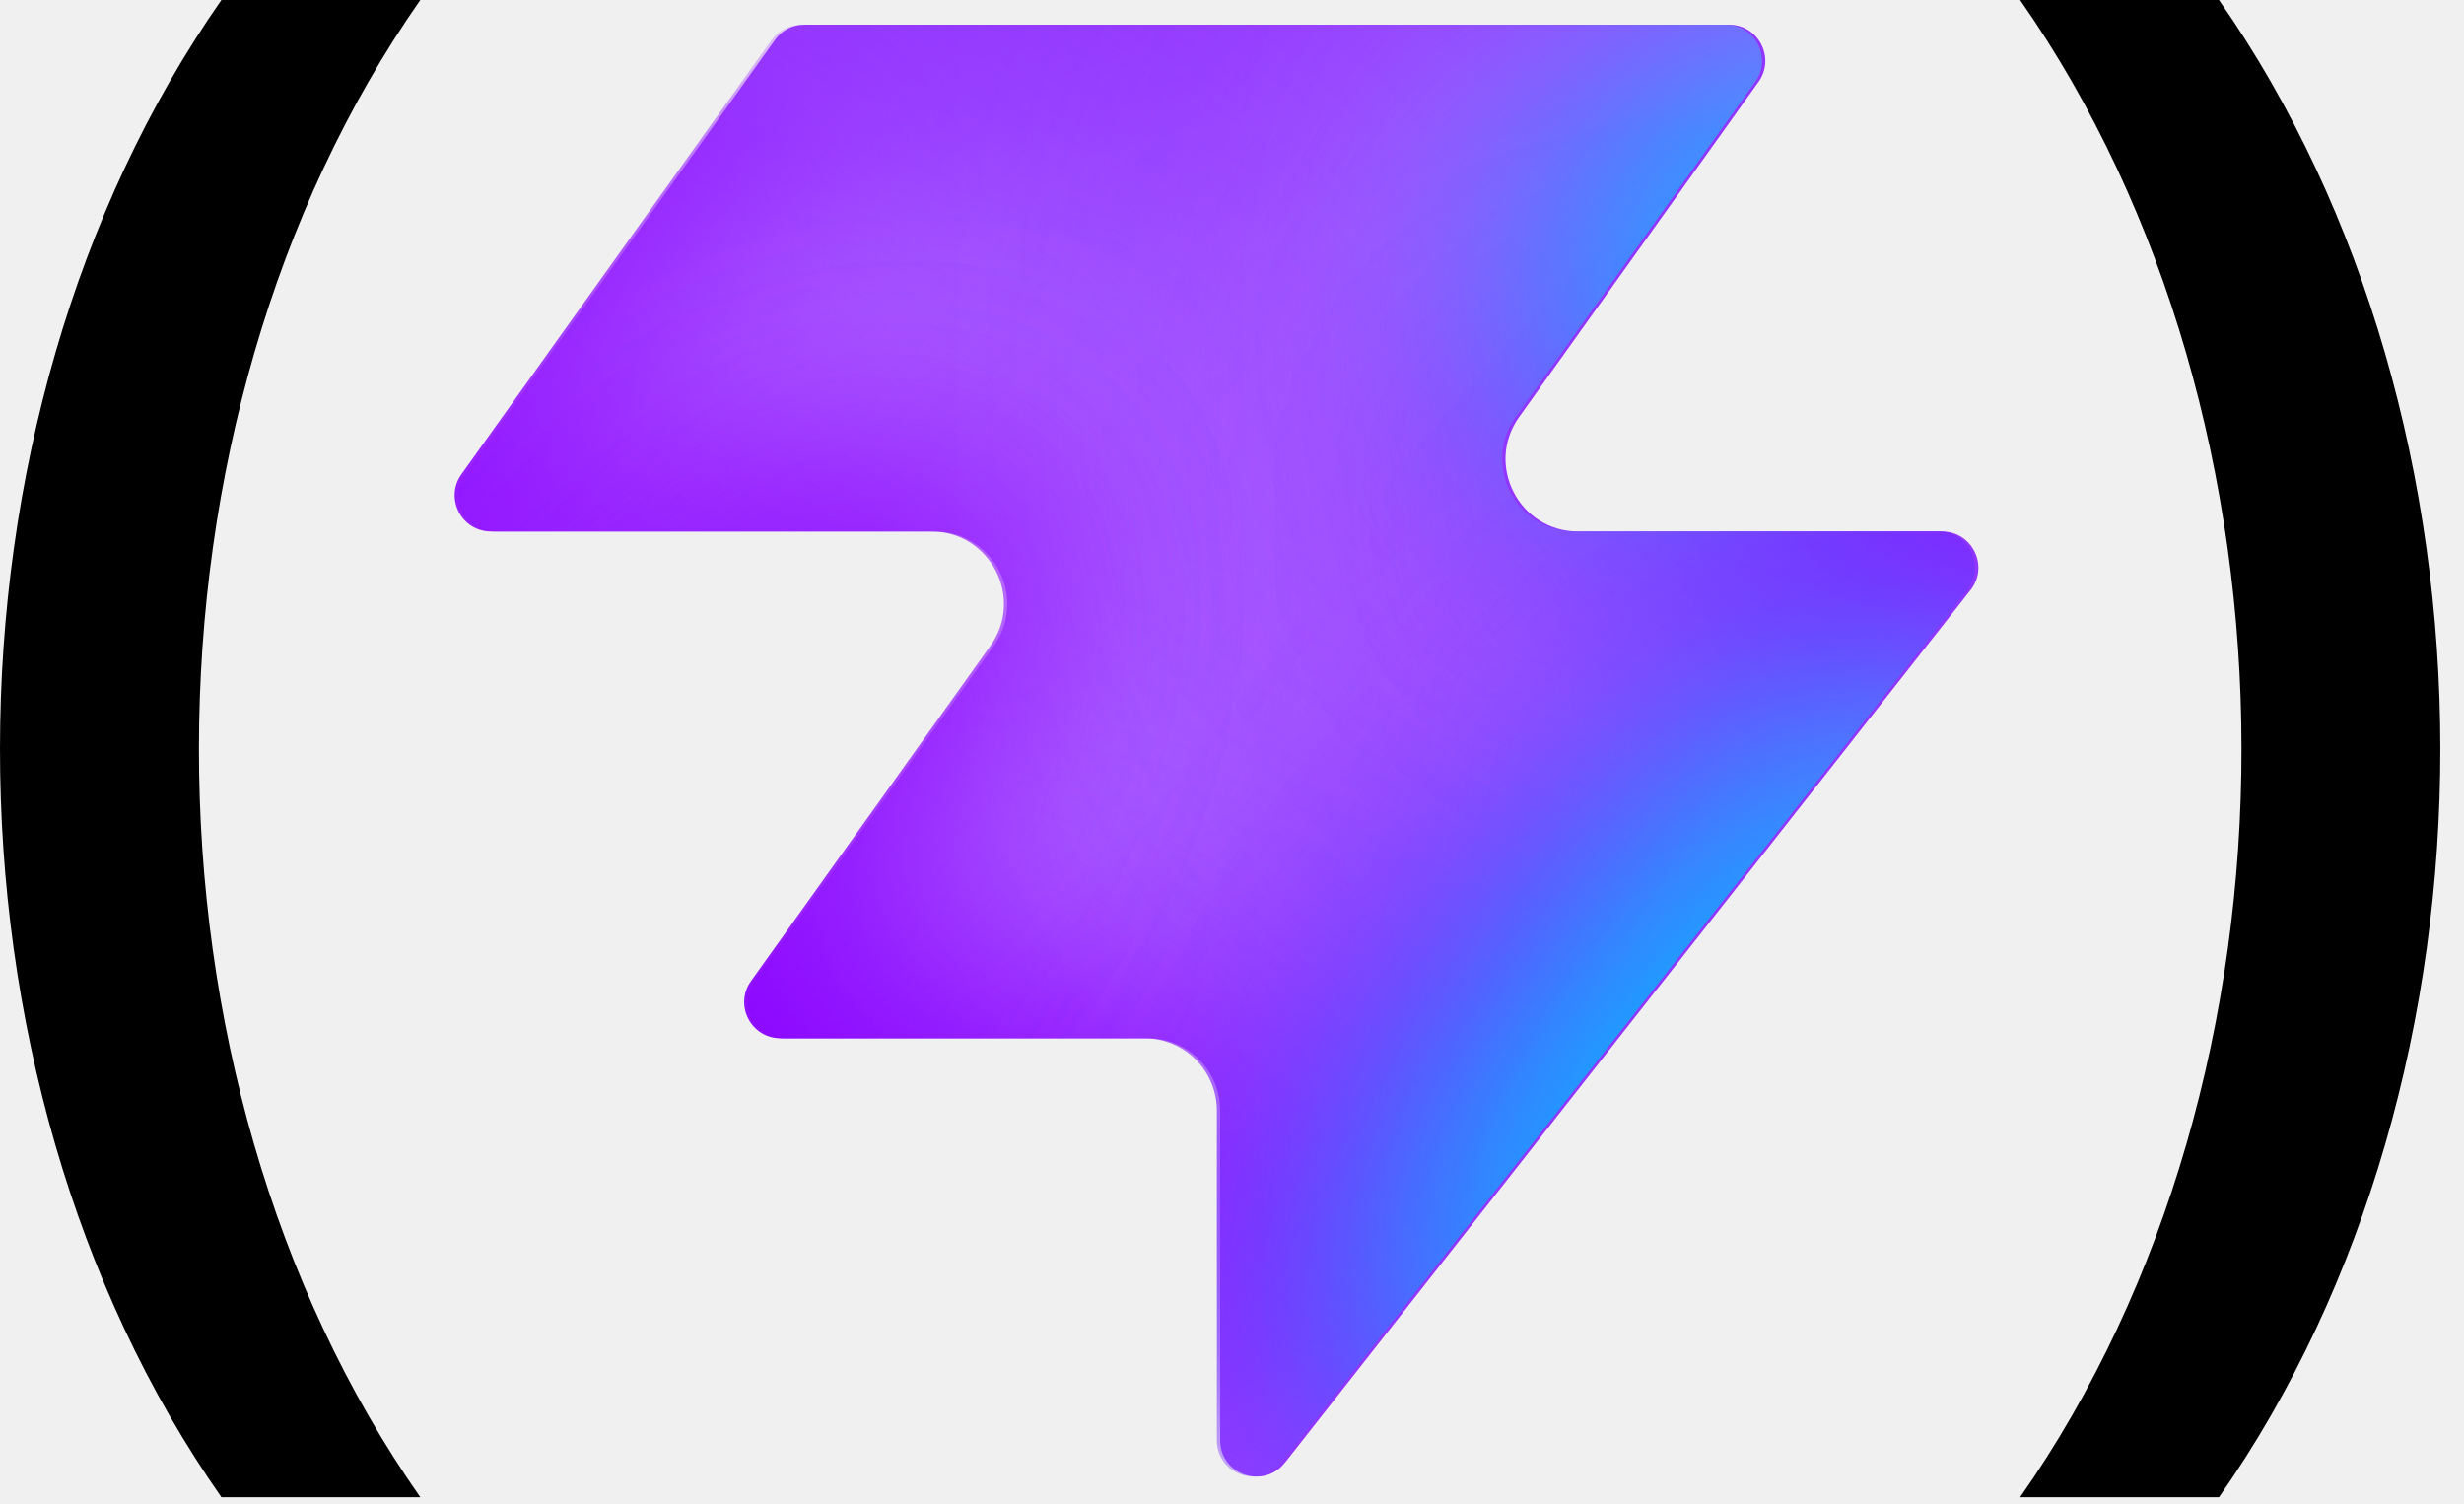
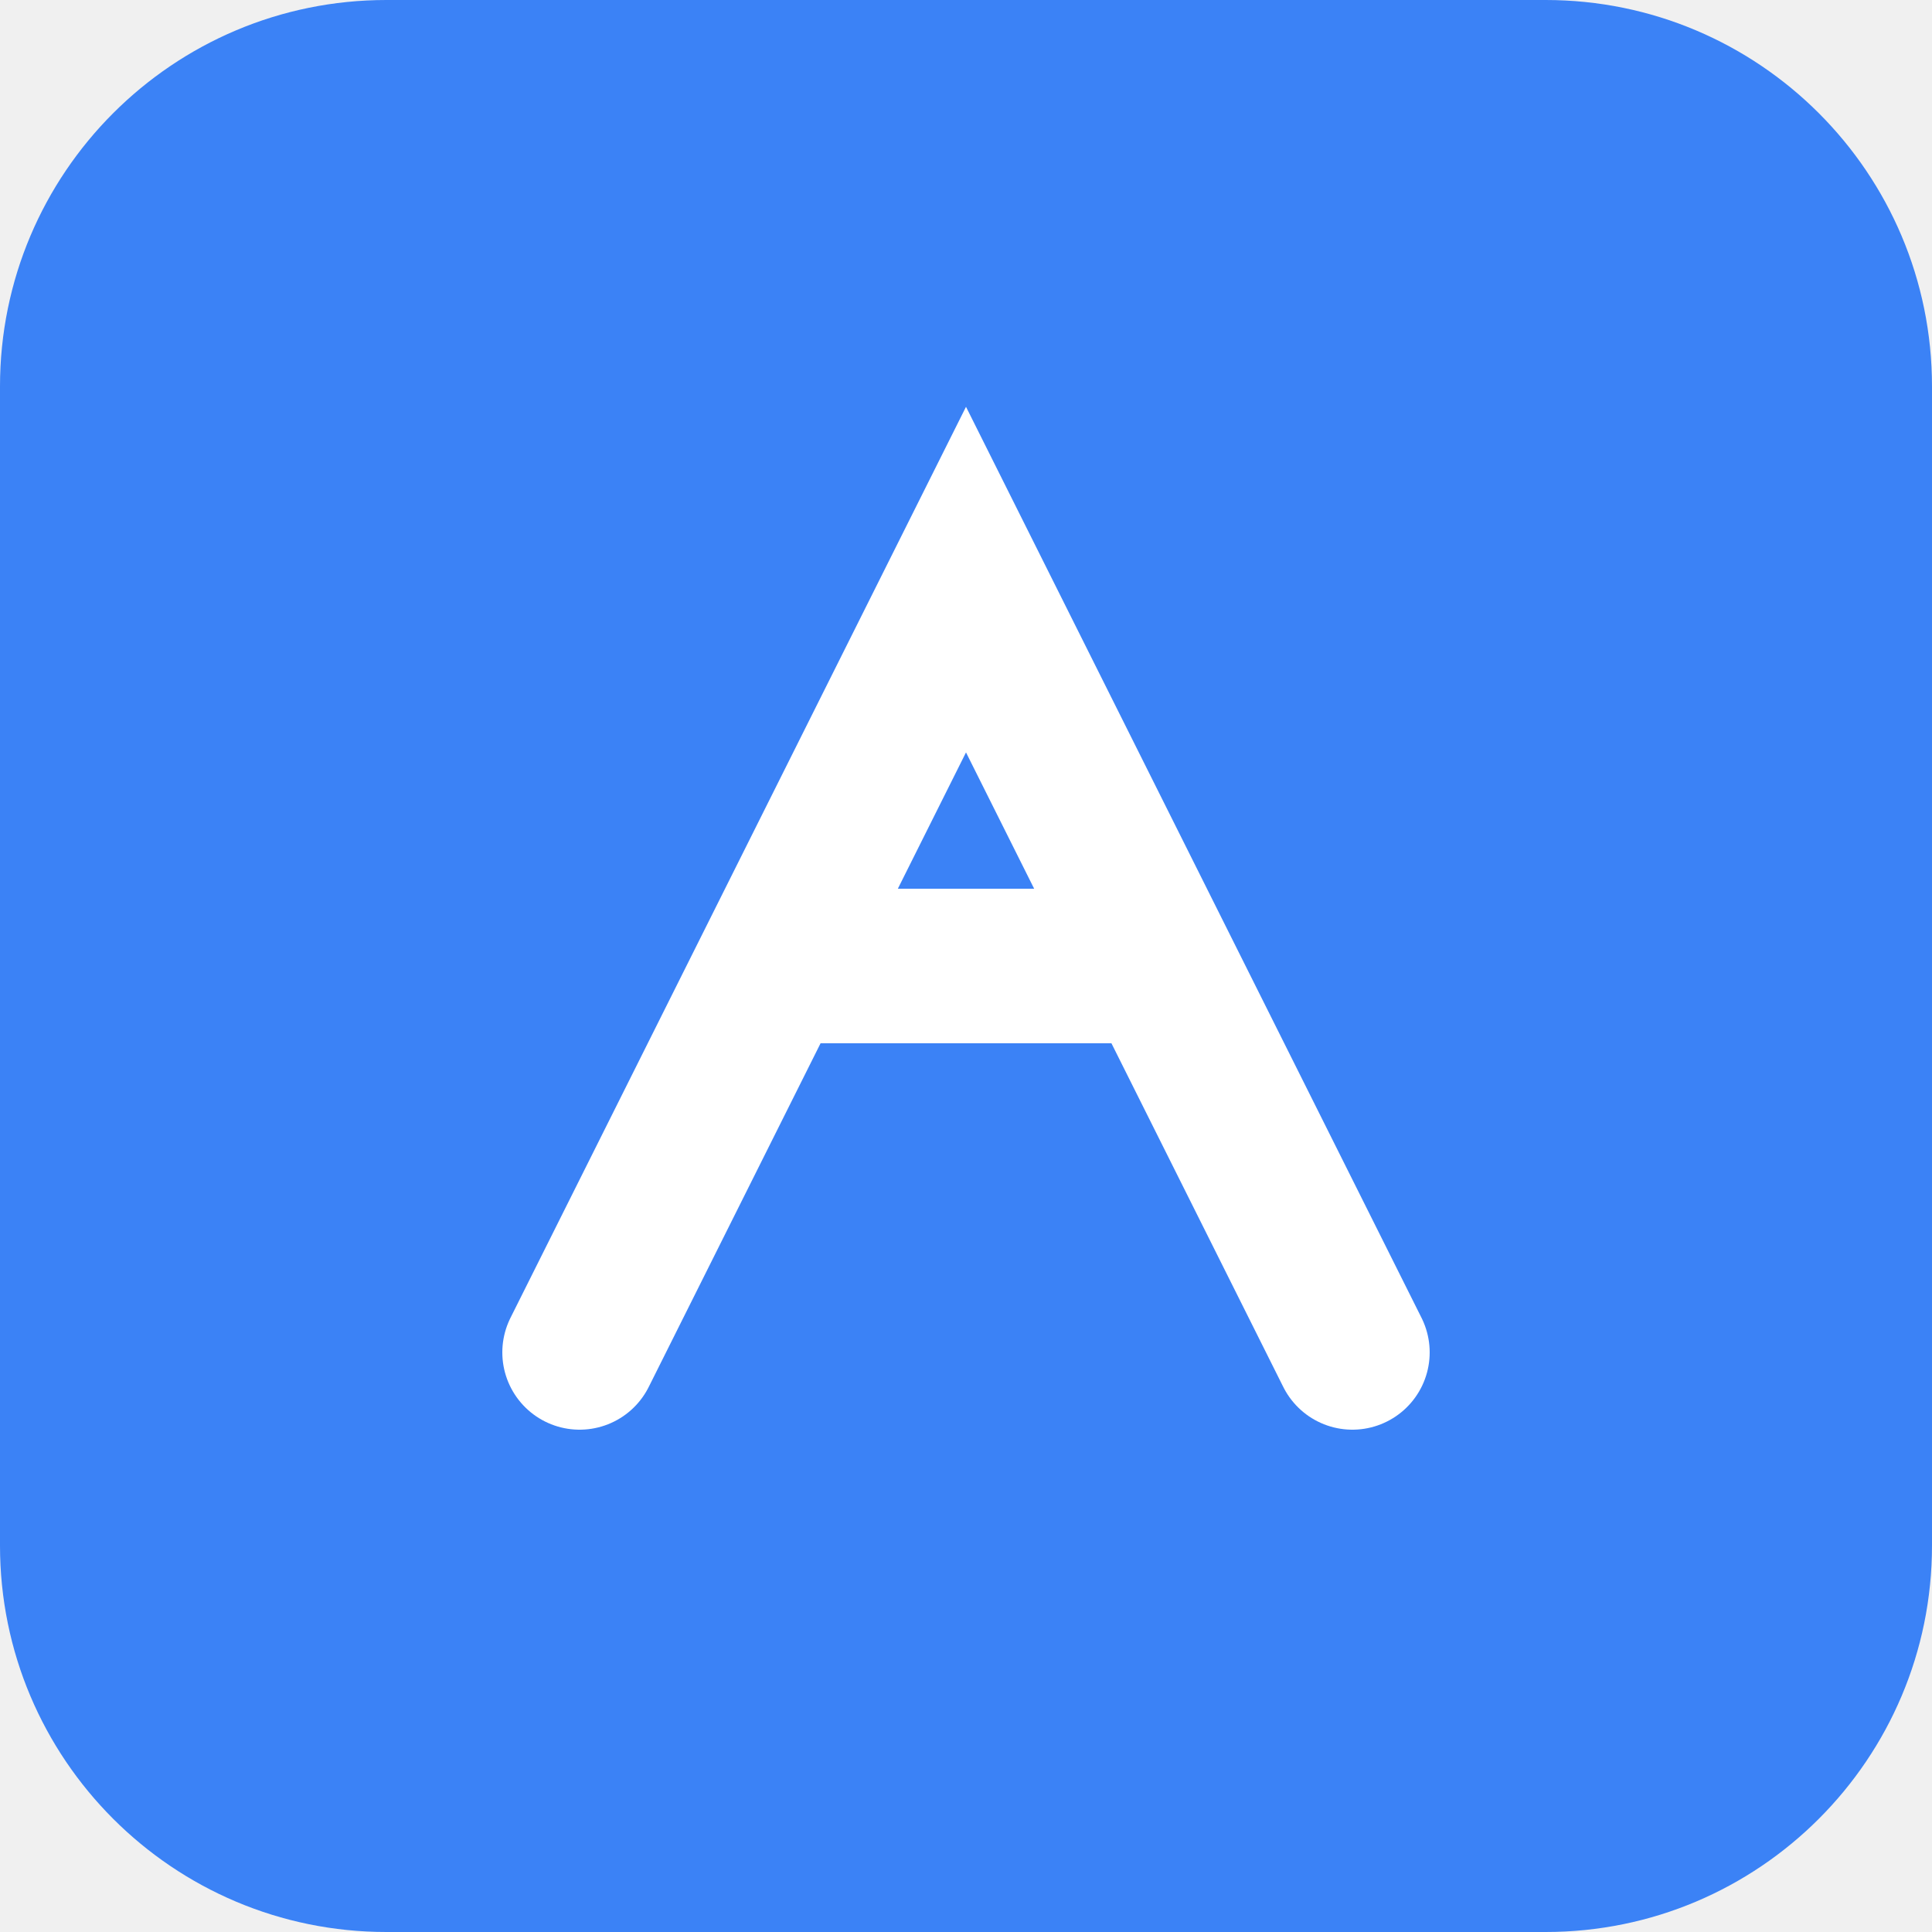
- <svg xmlns="http://www.w3.org/2000/svg" width="77" height="47" fill="none" aria-labelledby="vite-logo-title" viewBox="0 0 77 47">
-   <style>.parenthesis{fill:#000}@media (prefers-color-scheme:dark){.parenthesis{fill:#fff}}</style>
-   <path fill="#9135ff" d="M40.151 45.71c-.663.844-2.02.374-2.02-.699V34.708a2.26 2.26 0 0 0-2.262-2.262H24.493c-.92 0-1.457-1.04-.92-1.788l7.479-10.471c1.07-1.498 0-3.578-1.842-3.578H15.443c-.92 0-1.456-1.04-.92-1.788l9.696-13.576c.213-.297.556-.474.92-.474h28.894c.92 0 1.456 1.04.92 1.788l-7.48 10.472c-1.07 1.497 0 3.578 1.842 3.578h11.376c.944 0 1.474 1.087.89 1.83L40.153 45.712z" />
-   <mask id="a" width="48" height="47" x="14" y="0" maskUnits="userSpaceOnUse" style="mask-type:alpha">
-     <path fill="#000" d="M40.047 45.71c-.663.843-2.02.374-2.02-.699V34.708a2.26 2.26 0 0 0-2.262-2.262H24.389c-.92 0-1.457-1.04-.92-1.788l7.479-10.472c1.07-1.497 0-3.578-1.842-3.578H15.34c-.92 0-1.456-1.04-.92-1.788l9.696-13.575c.213-.297.556-.474.92-.474H53.93c.92 0 1.456 1.04.92 1.788L47.37 13.03c-1.07 1.498 0 3.578 1.842 3.578h11.376c.944 0 1.474 1.088.89 1.831L40.049 45.712z" />
-   </mask>
-   <g mask="url(#a)">
-     <g filter="url(#b)">
-       <ellipse cx="5.508" cy="14.704" fill="#eee6ff" rx="5.508" ry="14.704" transform="rotate(269.814 20.96 11.29)scale(-1 1)" />
-     </g>
-     <g filter="url(#c)">
-       <ellipse cx="10.399" cy="29.851" fill="#eee6ff" rx="10.399" ry="29.851" transform="rotate(89.814 -16.902 -8.275)scale(1 -1)" />
-     </g>
-     <g filter="url(#d)">
-       <ellipse cx="5.508" cy="30.487" fill="#8900ff" rx="5.508" ry="30.487" transform="rotate(89.814 -19.197 -7.127)scale(1 -1)" />
-     </g>
-     <g filter="url(#e)">
-       <ellipse cx="5.508" cy="30.599" fill="#8900ff" rx="5.508" ry="30.599" transform="rotate(89.814 -25.928 4.177)scale(1 -1)" />
-     </g>
-     <g filter="url(#f)">
-       <ellipse cx="5.508" cy="30.599" fill="#8900ff" rx="5.508" ry="30.599" transform="rotate(89.814 -25.738 5.52)scale(1 -1)" />
-     </g>
-     <g filter="url(#g)">
-       <ellipse cx="14.072" cy="22.078" fill="#eee6ff" rx="14.072" ry="22.078" transform="rotate(93.35 31.245 55.578)scale(-1 1)" />
-     </g>
-     <g filter="url(#h)">
-       <ellipse cx="3.47" cy="21.501" fill="#8900ff" rx="3.47" ry="21.501" transform="rotate(89.009 35.419 55.202)scale(-1 1)" />
-     </g>
-     <g filter="url(#i)">
-       <ellipse cx="3.47" cy="21.501" fill="#8900ff" rx="3.47" ry="21.501" transform="rotate(89.009 35.419 55.202)scale(-1 1)" />
-     </g>
-     <g filter="url(#j)">
-       <ellipse cx="14.592" cy="9.743" fill="#8900ff" rx="4.407" ry="29.108" transform="rotate(39.51 14.592 9.743)" />
-     </g>
-     <g filter="url(#k)">
-       <ellipse cx="61.728" cy="-5.321" fill="#8900ff" rx="4.407" ry="29.108" transform="rotate(37.892 61.728 -5.32)" />
-     </g>
-     <g filter="url(#l)">
-       <ellipse cx="55.618" cy="7.104" fill="#00c2ff" rx="5.971" ry="9.665" transform="rotate(37.892 55.618 7.104)" />
-     </g>
-     <g filter="url(#m)">
-       <ellipse cx="12.326" cy="39.103" fill="#8900ff" rx="4.407" ry="29.108" transform="rotate(37.892 12.326 39.103)" />
-     </g>
-     <g filter="url(#n)">
-       <ellipse cx="12.326" cy="39.103" fill="#8900ff" rx="4.407" ry="29.108" transform="rotate(37.892 12.326 39.103)" />
-     </g>
-     <g filter="url(#o)">
-       <ellipse cx="49.857" cy="30.678" fill="#8900ff" rx="4.407" ry="29.108" transform="rotate(37.892 49.857 30.678)" />
-     </g>
-     <g filter="url(#p)">
-       <ellipse cx="52.623" cy="33.171" fill="#00c2ff" rx="5.971" ry="15.297" transform="rotate(37.892 52.623 33.17)" />
-     </g>
-   </g>
-   <path d="M6.919 0c-9.198 13.166-9.252 33.575 0 46.789h6.215c-9.25-13.214-9.196-33.623 0-46.789zm62.424 0h-6.215c9.198 13.166 9.252 33.575 0 46.789h6.215c9.25-13.214 9.196-33.623 0-46.789" class="parenthesis" />
-   <defs>
-     <filter id="b" width="60.045" height="41.654" x="-5.564" y="16.92" color-interpolation-filters="sRGB" filterUnits="userSpaceOnUse">
-       <feFlood flood-opacity="0" result="BackgroundImageFix" />
-       <feBlend in="SourceGraphic" in2="BackgroundImageFix" result="shape" />
-       <feGaussianBlur result="effect1_foregroundBlur_2002_17286" stdDeviation="7.659" />
-     </filter>
-     <filter id="c" width="90.34" height="51.437" x="-40.407" y="-6.762" color-interpolation-filters="sRGB" filterUnits="userSpaceOnUse">
-       <feFlood flood-opacity="0" result="BackgroundImageFix" />
-       <feBlend in="SourceGraphic" in2="BackgroundImageFix" result="shape" />
-       <feGaussianBlur result="effect1_foregroundBlur_2002_17286" stdDeviation="7.659" />
-     </filter>
-     <filter id="d" width="79.355" height="29.4" x="-35.435" y="2.801" color-interpolation-filters="sRGB" filterUnits="userSpaceOnUse">
-       <feFlood flood-opacity="0" result="BackgroundImageFix" />
-       <feBlend in="SourceGraphic" in2="BackgroundImageFix" result="shape" />
-       <feGaussianBlur result="effect1_foregroundBlur_2002_17286" stdDeviation="4.596" />
-     </filter>
-     <filter id="e" width="79.579" height="29.4" x="-30.84" y="20.8" color-interpolation-filters="sRGB" filterUnits="userSpaceOnUse">
-       <feFlood flood-opacity="0" result="BackgroundImageFix" />
-       <feBlend in="SourceGraphic" in2="BackgroundImageFix" result="shape" />
-       <feGaussianBlur result="effect1_foregroundBlur_2002_17286" stdDeviation="4.596" />
-     </filter>
-     <filter id="f" width="79.579" height="29.4" x="-29.307" y="21.949" color-interpolation-filters="sRGB" filterUnits="userSpaceOnUse">
-       <feFlood flood-opacity="0" result="BackgroundImageFix" />
-       <feBlend in="SourceGraphic" in2="BackgroundImageFix" result="shape" />
-       <feGaussianBlur result="effect1_foregroundBlur_2002_17286" stdDeviation="4.596" />
-     </filter>
-     <filter id="g" width="74.749" height="58.852" x="29.961" y="-17.13" color-interpolation-filters="sRGB" filterUnits="userSpaceOnUse">
-       <feFlood flood-opacity="0" result="BackgroundImageFix" />
-       <feBlend in="SourceGraphic" in2="BackgroundImageFix" result="shape" />
-       <feGaussianBlur result="effect1_foregroundBlur_2002_17286" stdDeviation="7.659" />
-     </filter>
-     <filter id="h" width="61.377" height="25.362" x="37.754" y="3.055" color-interpolation-filters="sRGB" filterUnits="userSpaceOnUse">
-       <feFlood flood-opacity="0" result="BackgroundImageFix" />
-       <feBlend in="SourceGraphic" in2="BackgroundImageFix" result="shape" />
-       <feGaussianBlur result="effect1_foregroundBlur_2002_17286" stdDeviation="4.596" />
-     </filter>
-     <filter id="i" width="61.377" height="25.362" x="37.754" y="3.055" color-interpolation-filters="sRGB" filterUnits="userSpaceOnUse">
-       <feFlood flood-opacity="0" result="BackgroundImageFix" />
-       <feBlend in="SourceGraphic" in2="BackgroundImageFix" result="shape" />
-       <feGaussianBlur result="effect1_foregroundBlur_2002_17286" stdDeviation="4.596" />
-     </filter>
-     <filter id="j" width="56.045" height="63.649" x="-13.43" y="-22.082" color-interpolation-filters="sRGB" filterUnits="userSpaceOnUse">
-       <feFlood flood-opacity="0" result="BackgroundImageFix" />
-       <feBlend in="SourceGraphic" in2="BackgroundImageFix" result="shape" />
-       <feGaussianBlur result="effect1_foregroundBlur_2002_17286" stdDeviation="4.596" />
-     </filter>
-     <filter id="k" width="54.814" height="64.646" x="34.321" y="-37.644" color-interpolation-filters="sRGB" filterUnits="userSpaceOnUse">
-       <feFlood flood-opacity="0" result="BackgroundImageFix" />
-       <feBlend in="SourceGraphic" in2="BackgroundImageFix" result="shape" />
-       <feGaussianBlur result="effect1_foregroundBlur_2002_17286" stdDeviation="4.596" />
-     </filter>
-     <filter id="l" width="33.541" height="35.313" x="38.847" y="-10.552" color-interpolation-filters="sRGB" filterUnits="userSpaceOnUse">
-       <feFlood flood-opacity="0" result="BackgroundImageFix" />
-       <feBlend in="SourceGraphic" in2="BackgroundImageFix" result="shape" />
-       <feGaussianBlur result="effect1_foregroundBlur_2002_17286" stdDeviation="4.596" />
-     </filter>
-     <filter id="m" width="54.814" height="64.646" x="-15.081" y="6.78" color-interpolation-filters="sRGB" filterUnits="userSpaceOnUse">
-       <feFlood flood-opacity="0" result="BackgroundImageFix" />
-       <feBlend in="SourceGraphic" in2="BackgroundImageFix" result="shape" />
-       <feGaussianBlur result="effect1_foregroundBlur_2002_17286" stdDeviation="4.596" />
-     </filter>
-     <filter id="n" width="54.814" height="64.646" x="-15.081" y="6.78" color-interpolation-filters="sRGB" filterUnits="userSpaceOnUse">
-       <feFlood flood-opacity="0" result="BackgroundImageFix" />
-       <feBlend in="SourceGraphic" in2="BackgroundImageFix" result="shape" />
-       <feGaussianBlur result="effect1_foregroundBlur_2002_17286" stdDeviation="4.596" />
-     </filter>
-     <filter id="o" width="54.814" height="64.646" x="22.45" y="-1.645" color-interpolation-filters="sRGB" filterUnits="userSpaceOnUse">
-       <feFlood flood-opacity="0" result="BackgroundImageFix" />
-       <feBlend in="SourceGraphic" in2="BackgroundImageFix" result="shape" />
-       <feGaussianBlur result="effect1_foregroundBlur_2002_17286" stdDeviation="4.596" />
-     </filter>
-     <filter id="p" width="39.409" height="43.623" x="32.919" y="11.36" color-interpolation-filters="sRGB" filterUnits="userSpaceOnUse">
-       <feFlood flood-opacity="0" result="BackgroundImageFix" />
-       <feBlend in="SourceGraphic" in2="BackgroundImageFix" result="shape" />
-       <feGaussianBlur result="effect1_foregroundBlur_2002_17286" stdDeviation="4.596" />
-     </filter>
-   </defs>
+ <svg xmlns="http://www.w3.org/2000/svg" width="100" height="100" viewBox="0 0 100 100">
+   <rect width="100" height="100" rx="20" fill="#3B82F6" />
+   <path d="M30 70 L50 30 L70 70 M40 50 L60 50" stroke="white" stroke-width="8" fill="none" stroke-linecap="round" />
</svg>
